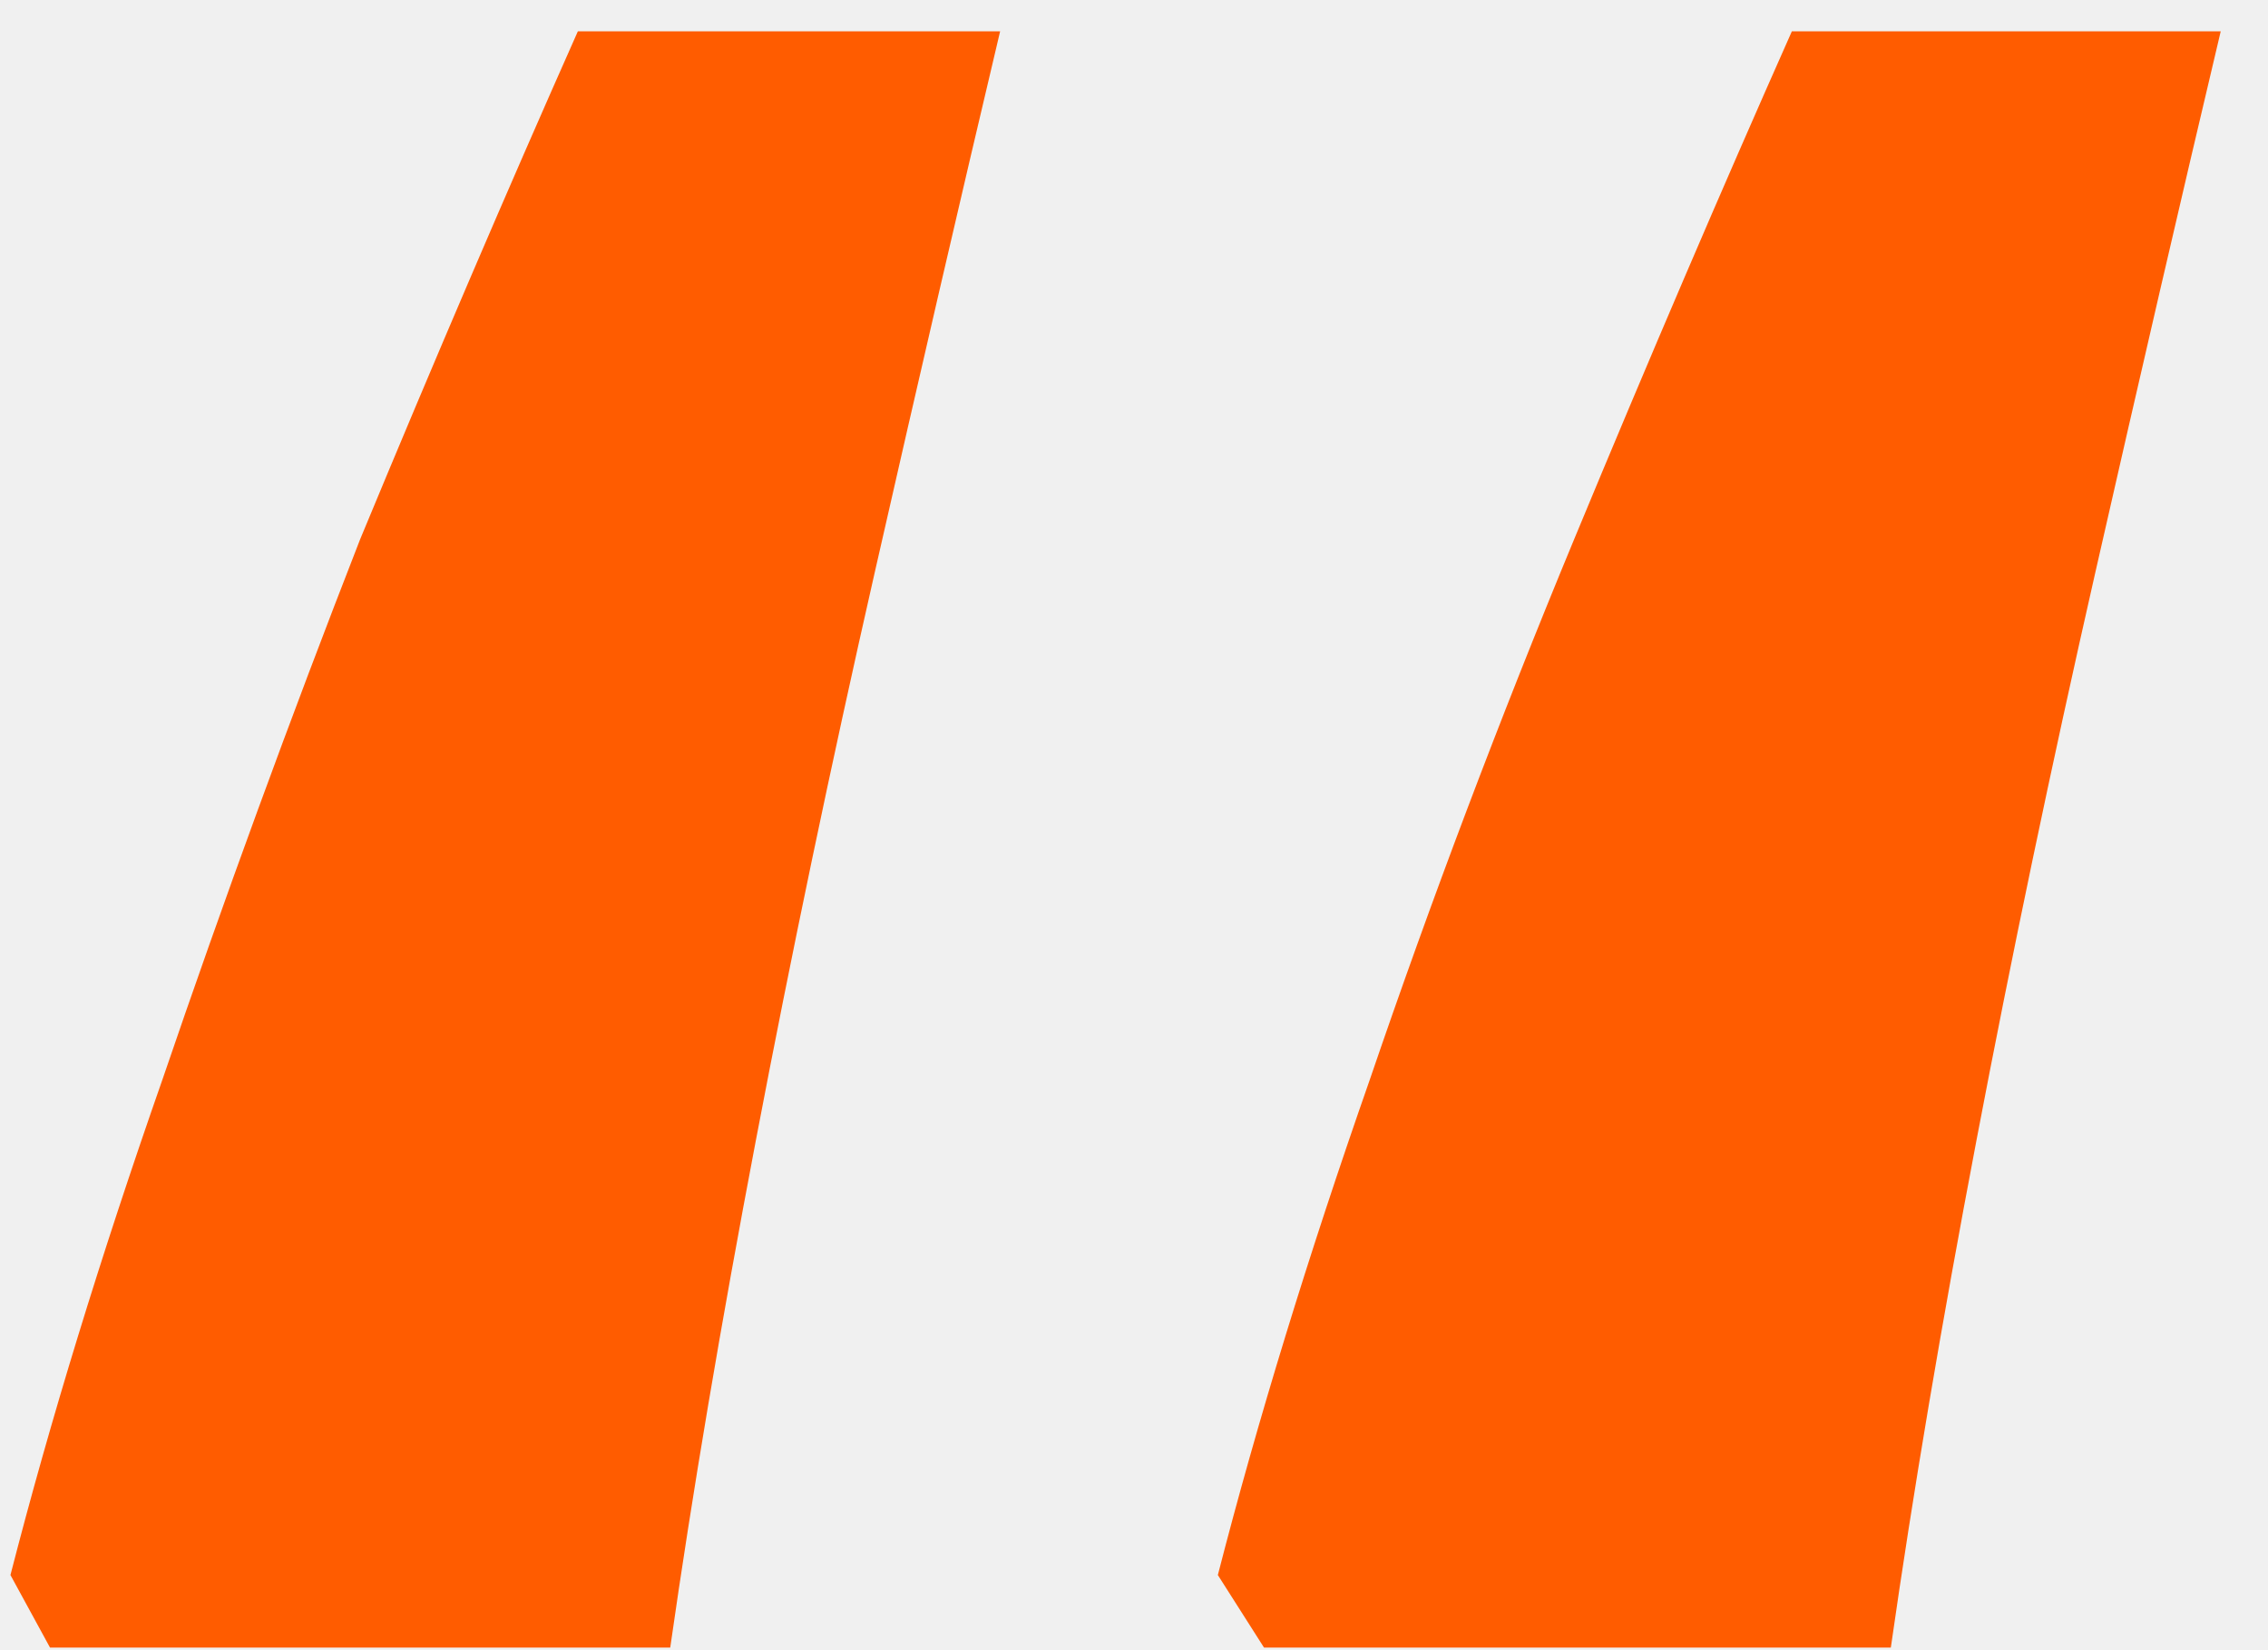
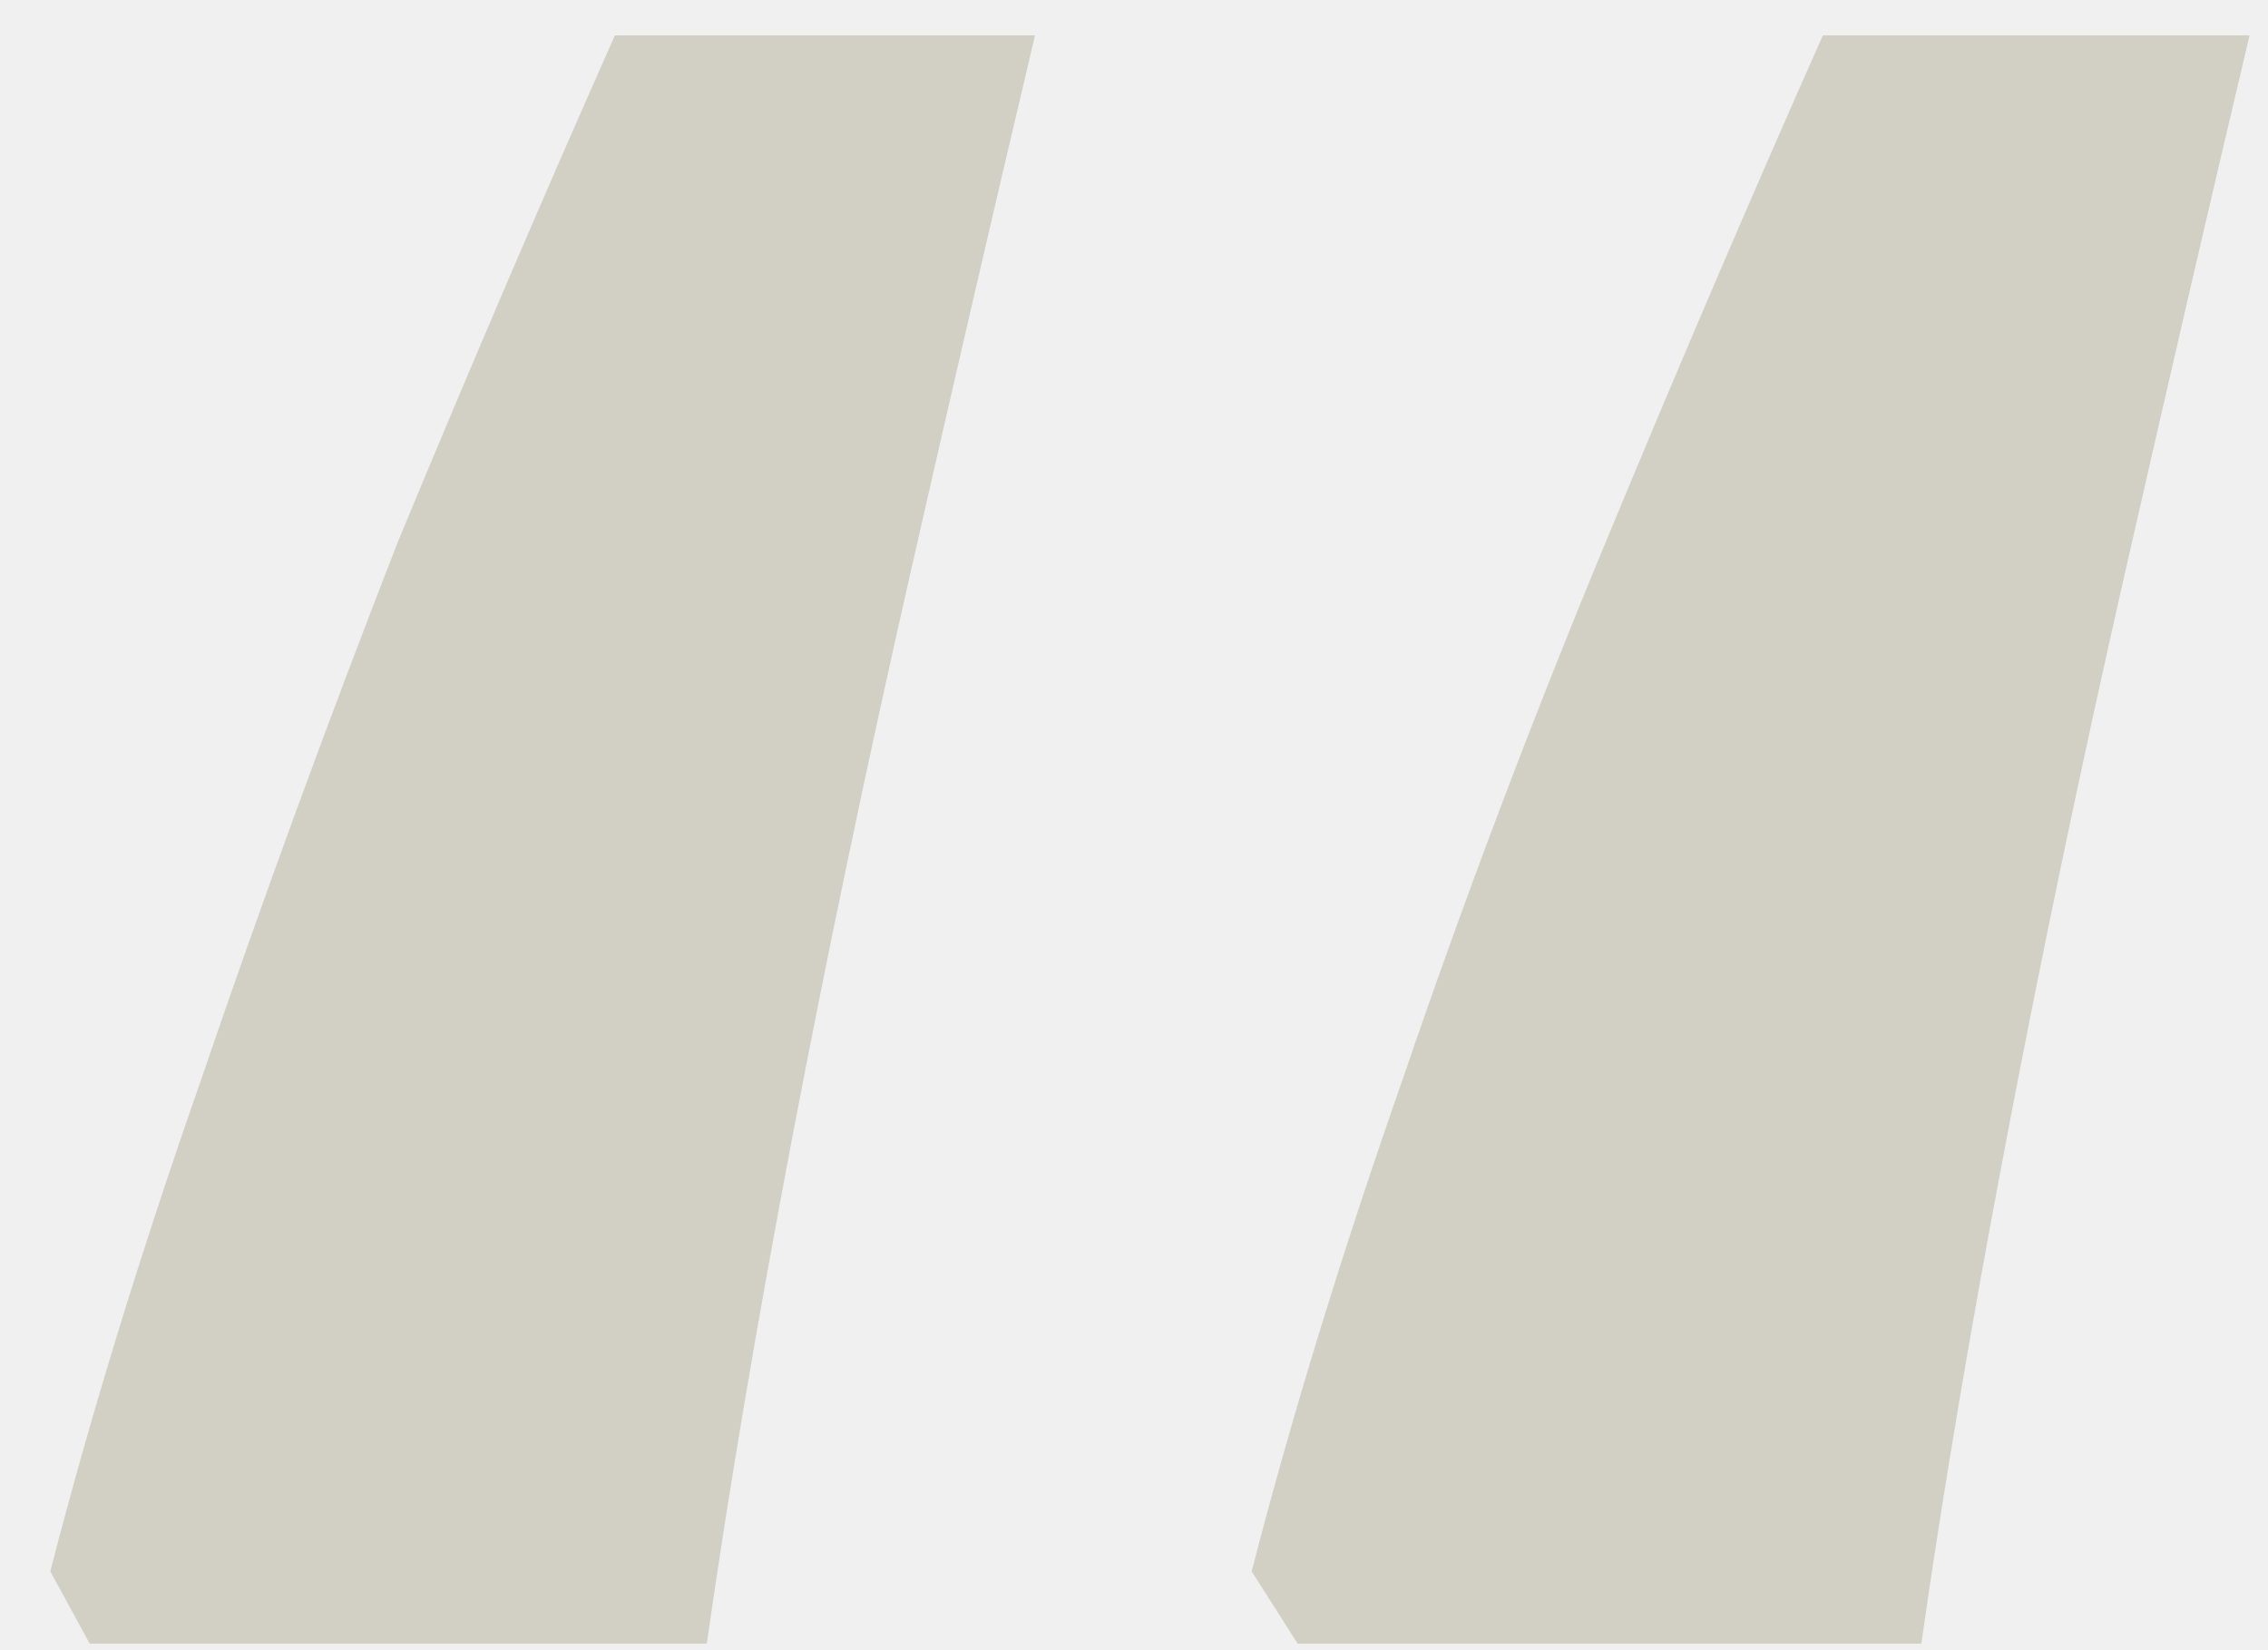
<svg xmlns="http://www.w3.org/2000/svg" width="33" height="24" viewBox="0 0 33 24" fill="none">
-   <g clip-path="url(#clip0_1813_5313)">
-     <path d="M32.312 0.456C31.736 2.888 31.128 5.512 30.488 8.328C29.848 11.144 29.272 13.896 28.76 16.584C28.248 19.272 27.832 21.736 27.512 23.976H18.392L17.72 22.92C18.296 20.68 19.032 18.28 19.928 15.72C20.824 13.096 21.816 10.472 22.904 7.848C23.992 5.224 25.048 2.76 26.072 0.456H32.312ZM14.552 0.456C13.976 2.888 13.368 5.512 12.728 8.328C12.088 11.144 11.512 13.896 11 16.584C10.488 19.272 10.072 21.736 9.752 23.976H0.728L0.152 22.92C0.728 20.68 1.464 18.28 2.36 15.72C3.256 13.096 4.216 10.472 5.24 7.848C6.328 5.224 7.384 2.76 8.408 0.456H14.552Z" fill="#FF5C00" />
-   </g>
-   <defs>
-     <clipPath id="clip0_1813_5313">
-       <rect width="33" height="24" fill="white" />
-     </clipPath>
-   </defs>
+   <path opacity="0.4" d="M32.732 0.515C32.159 2.935 31.554 5.545 30.917 8.347C30.28 11.149 29.707 13.888 29.198 16.562C28.688 19.237 28.274 21.689 27.956 23.918H18.881L18.212 22.867C18.786 20.638 19.518 18.25 20.41 15.703C21.301 13.092 22.288 10.481 23.371 7.87C24.453 5.259 25.504 2.807 26.523 0.515H32.732ZM15.06 0.515C14.487 2.935 13.882 5.545 13.245 8.347C12.609 11.149 12.035 13.888 11.526 16.562C11.017 19.237 10.603 21.689 10.284 23.918H1.305L0.732 22.867C1.305 20.638 2.037 18.25 2.929 15.703C3.82 13.092 4.776 10.481 5.795 7.87C6.877 5.259 7.928 2.807 8.947 0.515H15.06Z" fill="#A69F85" />
</svg>
